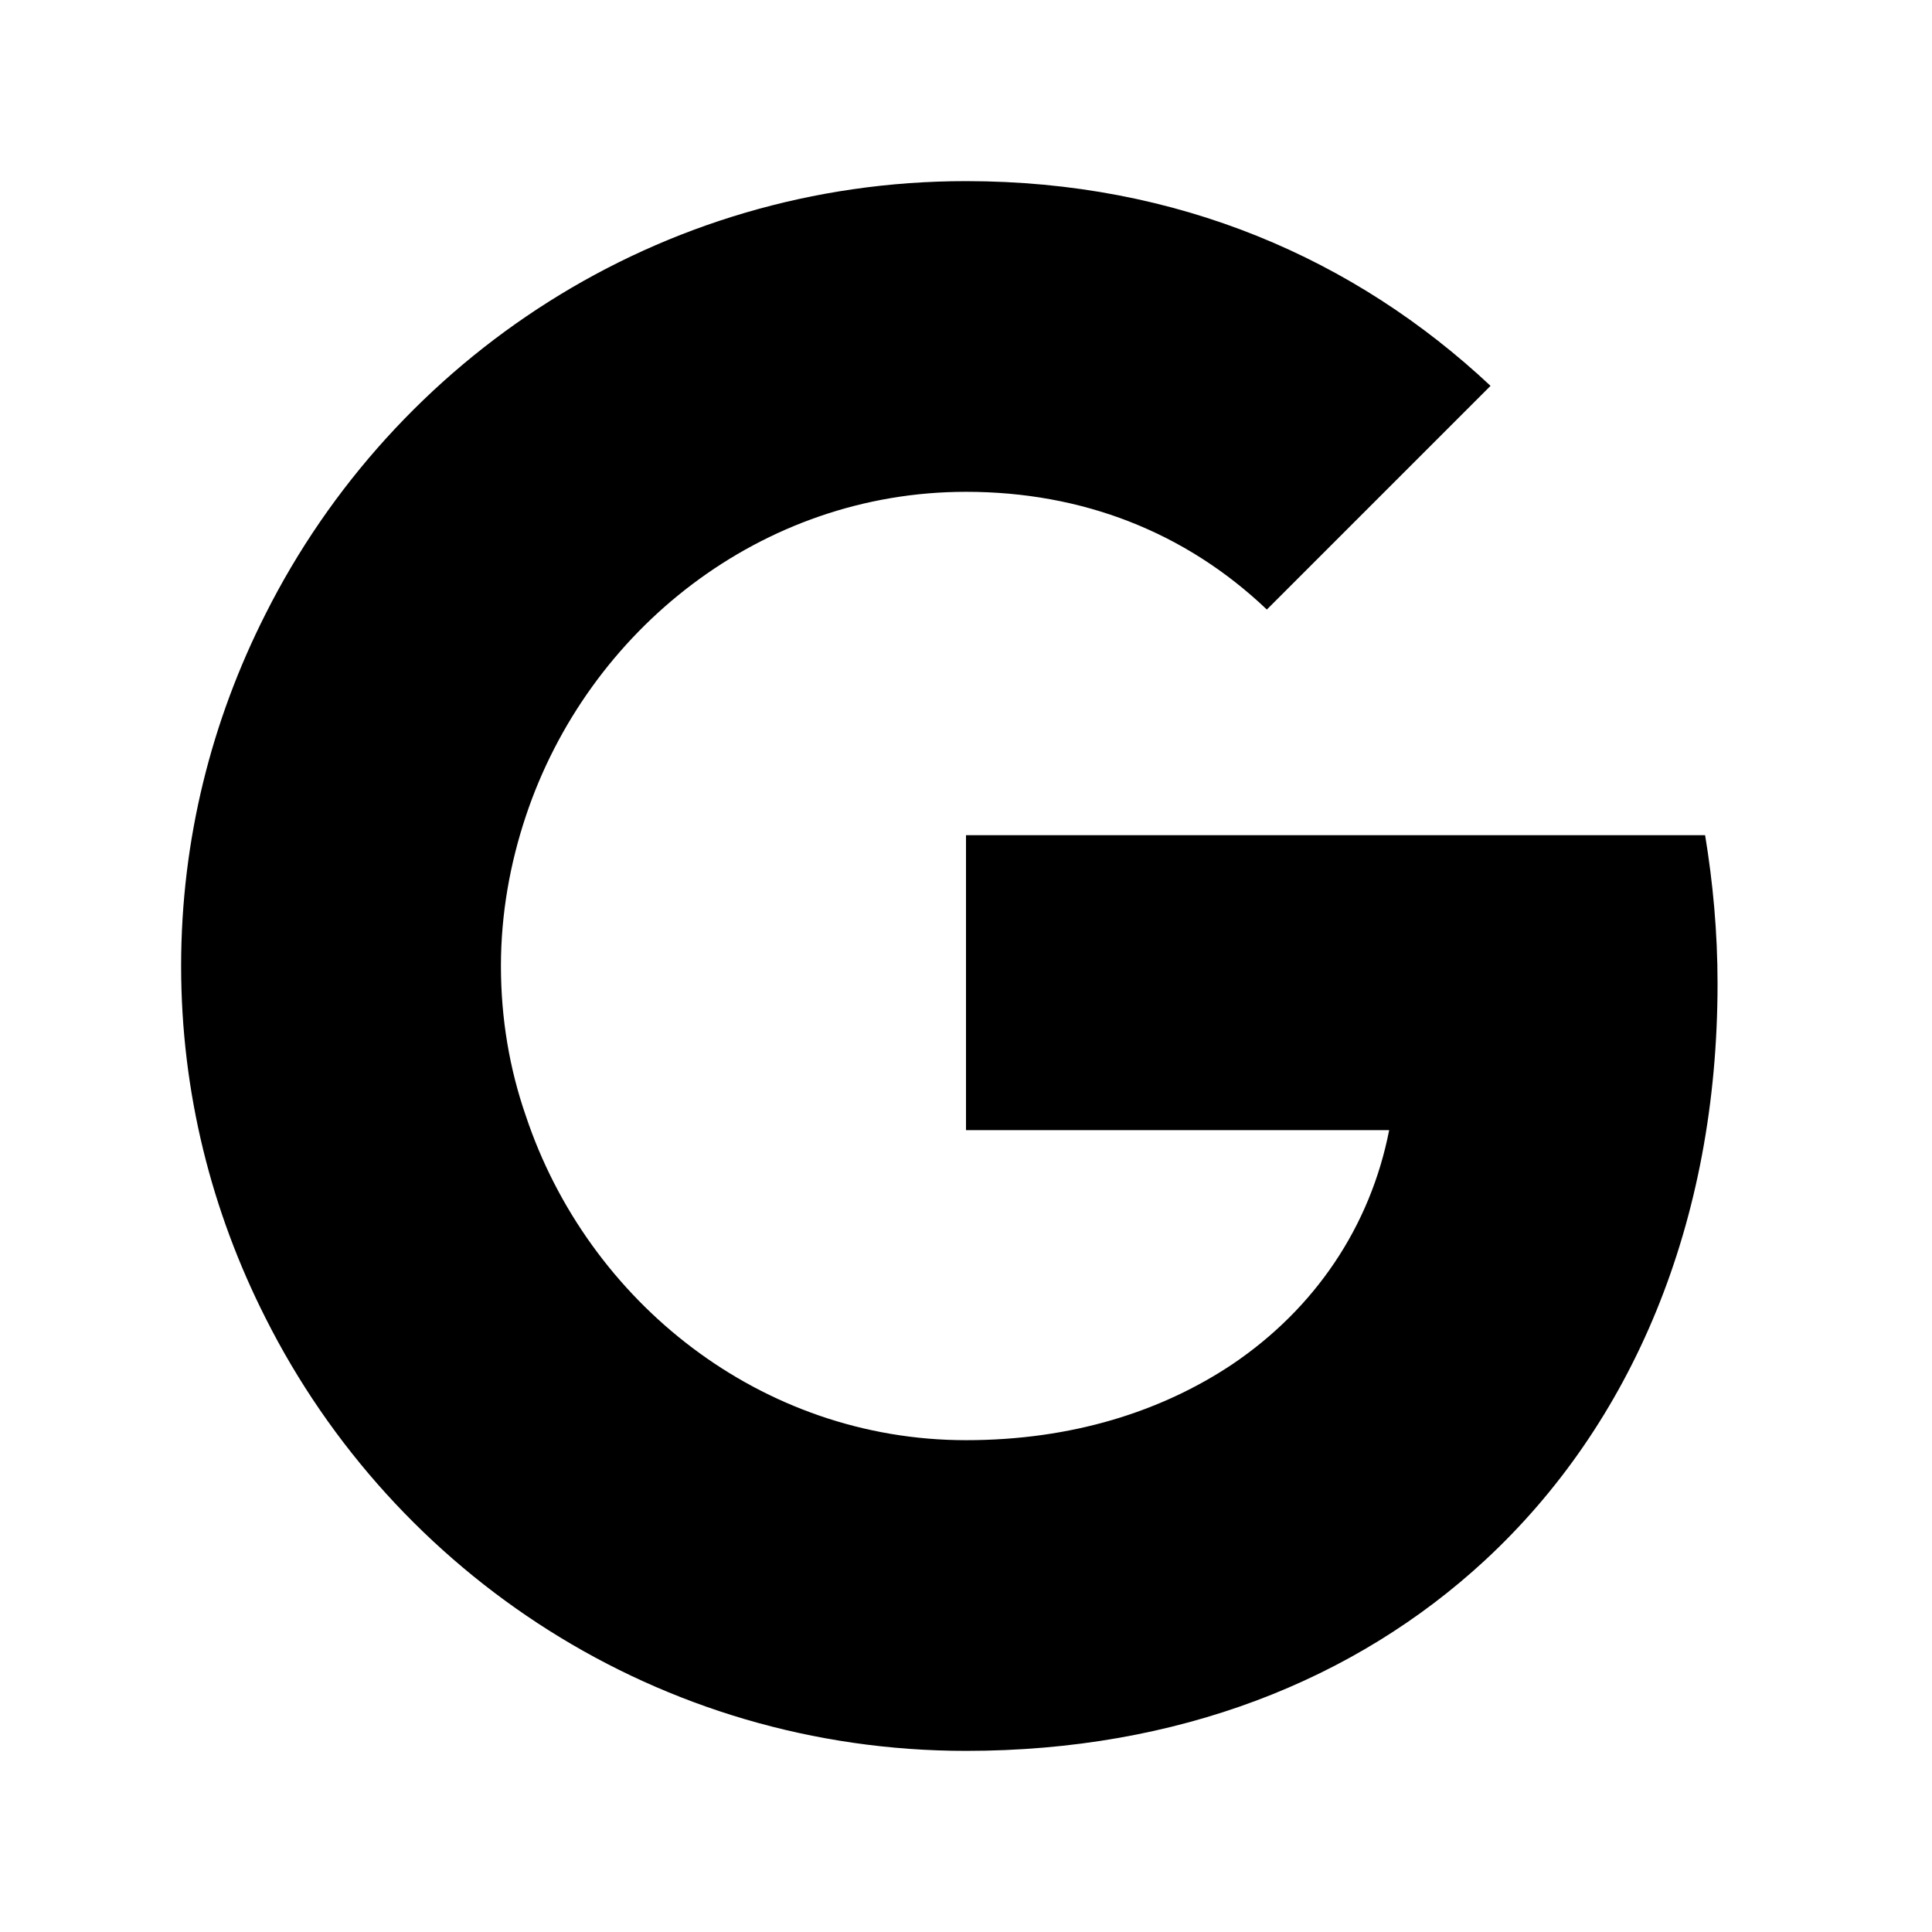
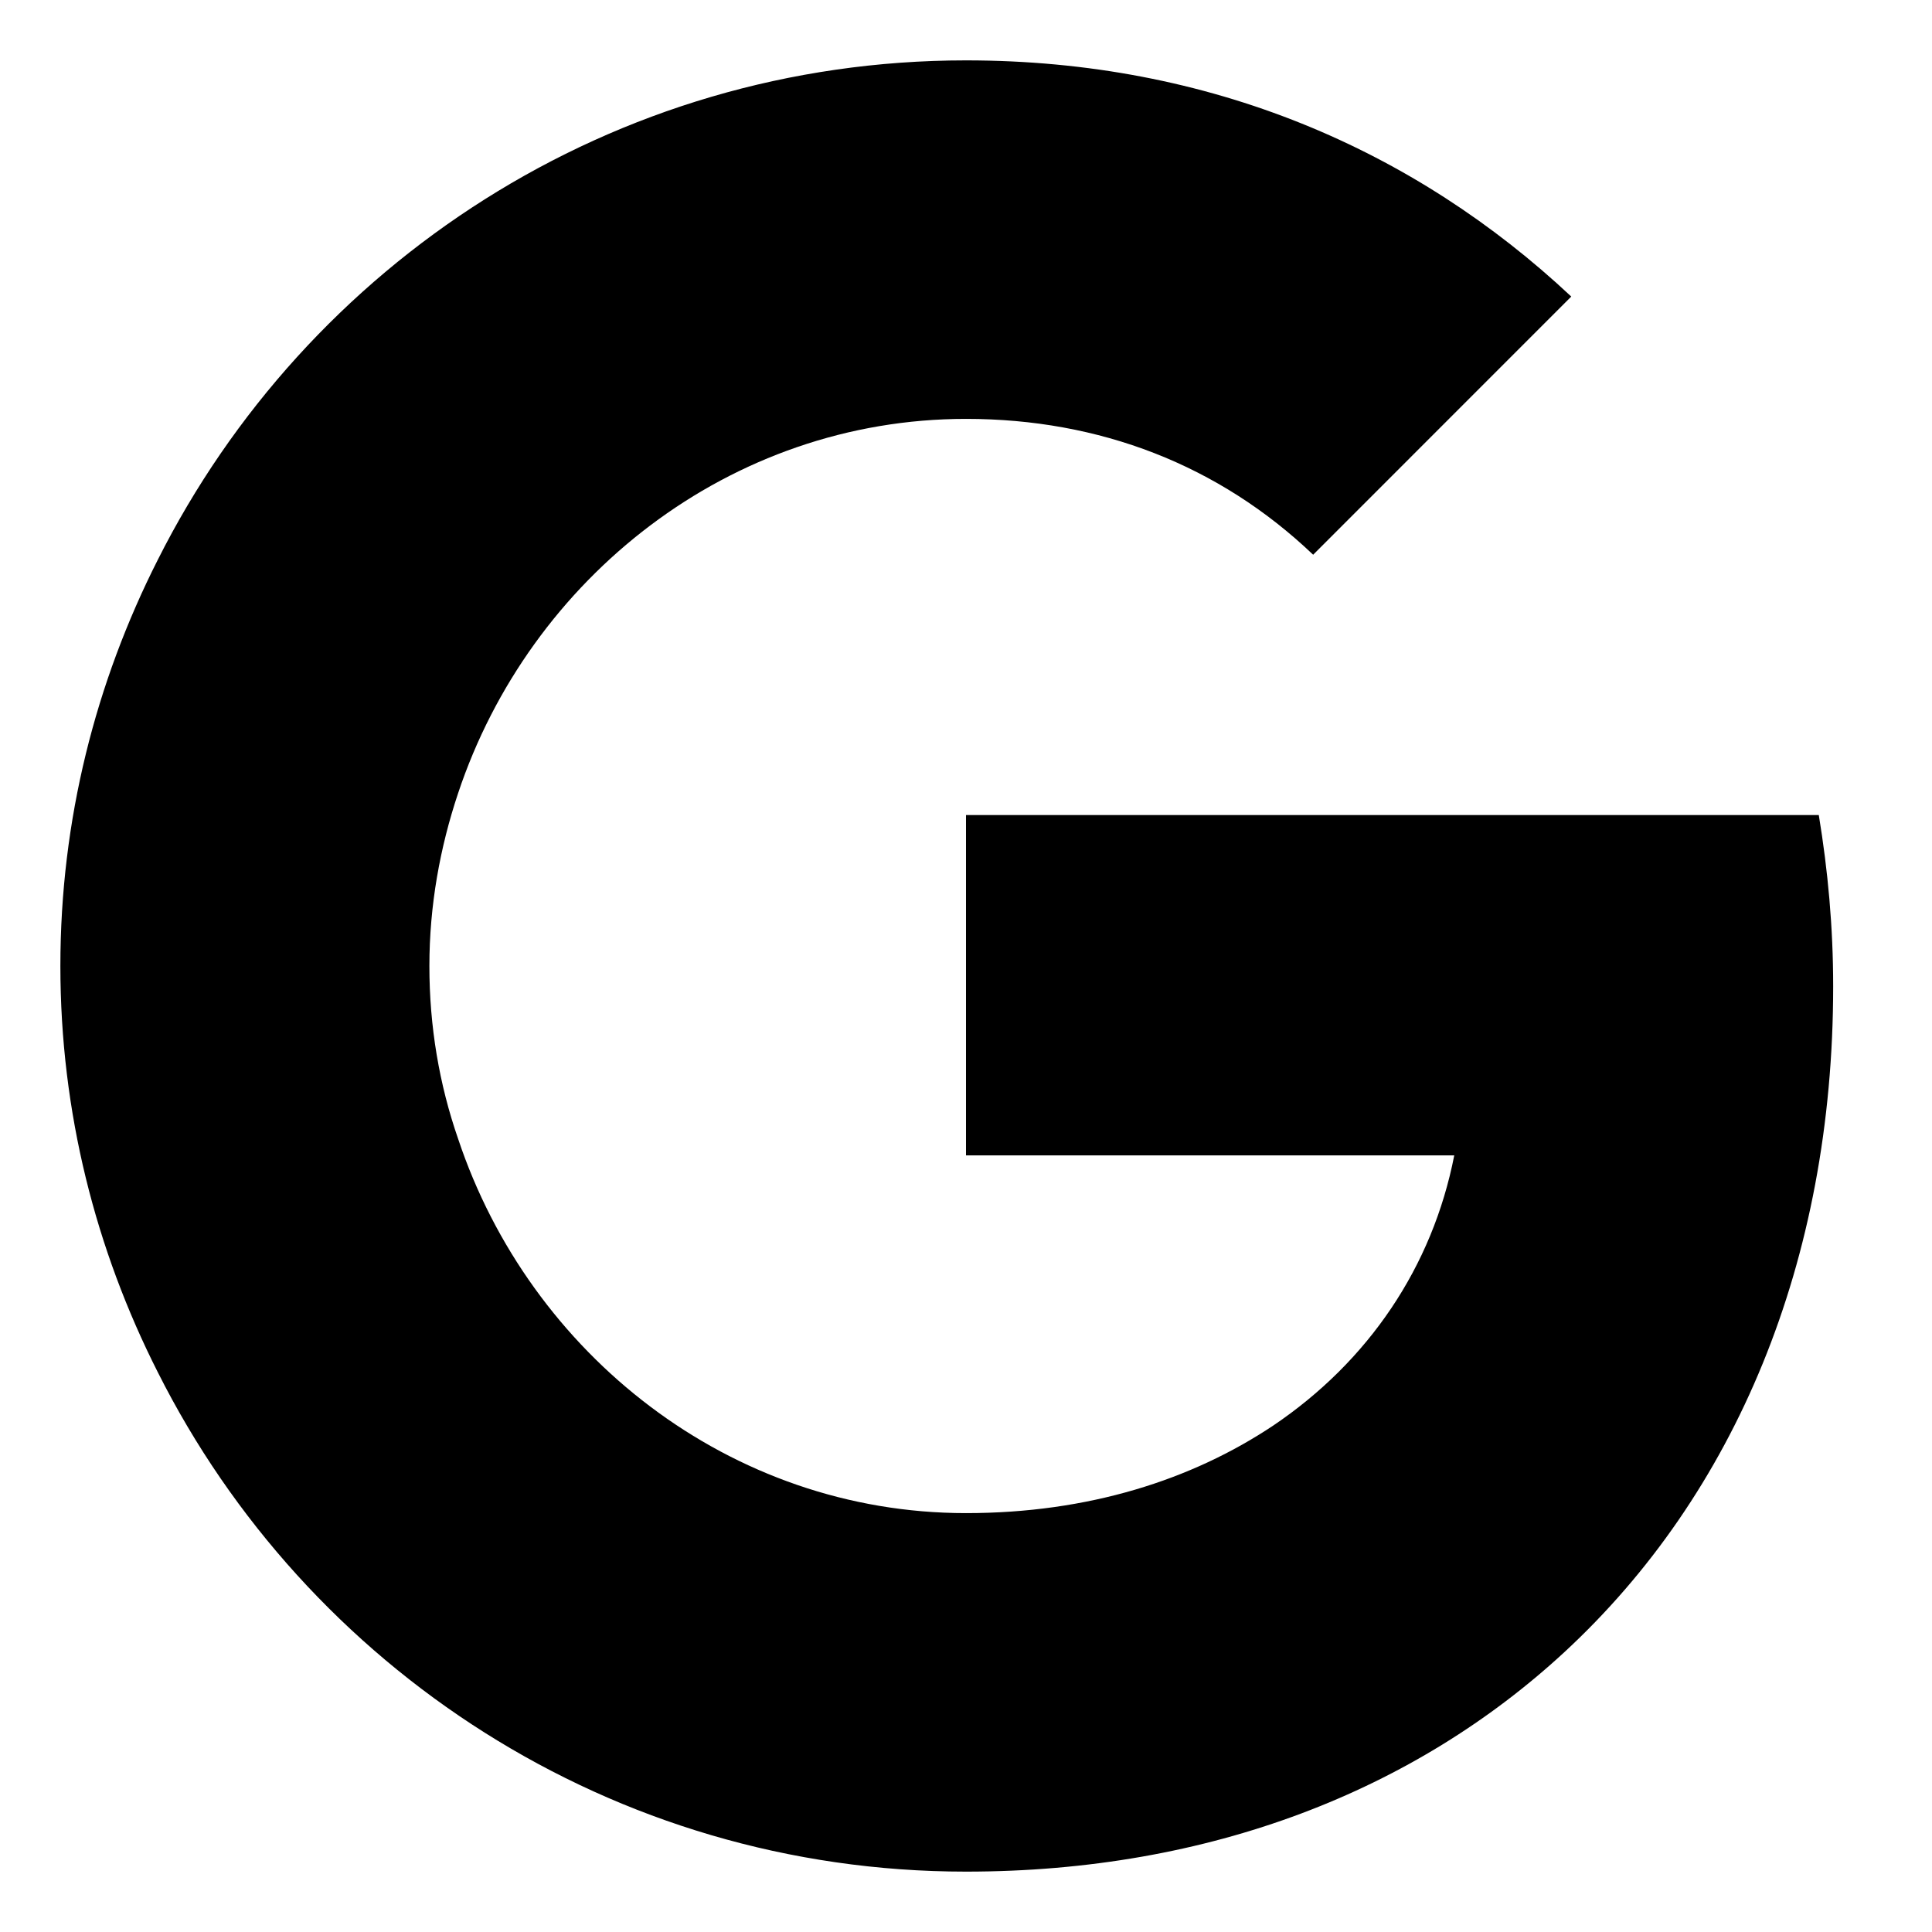
<svg xmlns="http://www.w3.org/2000/svg" width="32" height="32" viewBox="0 0 32 32" fill="none">
-   <path d="M20.983 10.096C19.629 8.807 17.918 8.146 16 8.146C12.609 8.146 9.738 10.432 8.709 13.519C8.449 14.299 8.297 15.133 8.297 16C8.297 16.867 8.438 17.701 8.709 18.481C9.738 21.568 12.609 23.854 16 23.854C17.755 23.854 19.239 23.378 20.409 22.598C21.774 21.677 22.695 20.323 23.009 18.719H16V13.833H28.242C28.372 14.624 28.448 15.437 28.448 16.293C28.448 20.247 27.039 23.583 24.591 25.848C22.446 27.83 19.51 29 16 29C10.919 29 6.532 26.075 4.397 21.828C3.509 20.073 3 18.102 3 16C3 13.898 3.509 11.927 4.397 10.172C6.532 5.925 10.919 3 16 3C19.51 3 22.446 4.289 24.688 6.391L20.983 10.096Z" fill="black" />
+   <path d="M21.75 9.188C20.188 7.7 18.212 6.938 16 6.938C12.088 6.938 8.775 9.575 7.588 13.137C7.287 14.037 7.112 15 7.112 16C7.112 17 7.275 17.962 7.588 18.863C8.775 22.425 12.088 25.062 16 25.062C18.025 25.062 19.738 24.512 21.087 23.613C22.663 22.55 23.725 20.988 24.087 19.137H16V13.5H30.125C30.275 14.412 30.363 15.35 30.363 16.337C30.363 20.9 28.738 24.75 25.913 27.363C23.438 29.65 20.05 31 16 31C10.137 31 5.075 27.625 2.612 22.725C1.587 20.7 1 18.425 1 16C1 13.575 1.587 11.3 2.612 9.275C5.075 4.375 10.137 1 16 1C20.05 1 23.438 2.487 26.025 4.912L21.75 9.188Z" fill="black" />
</svg>
